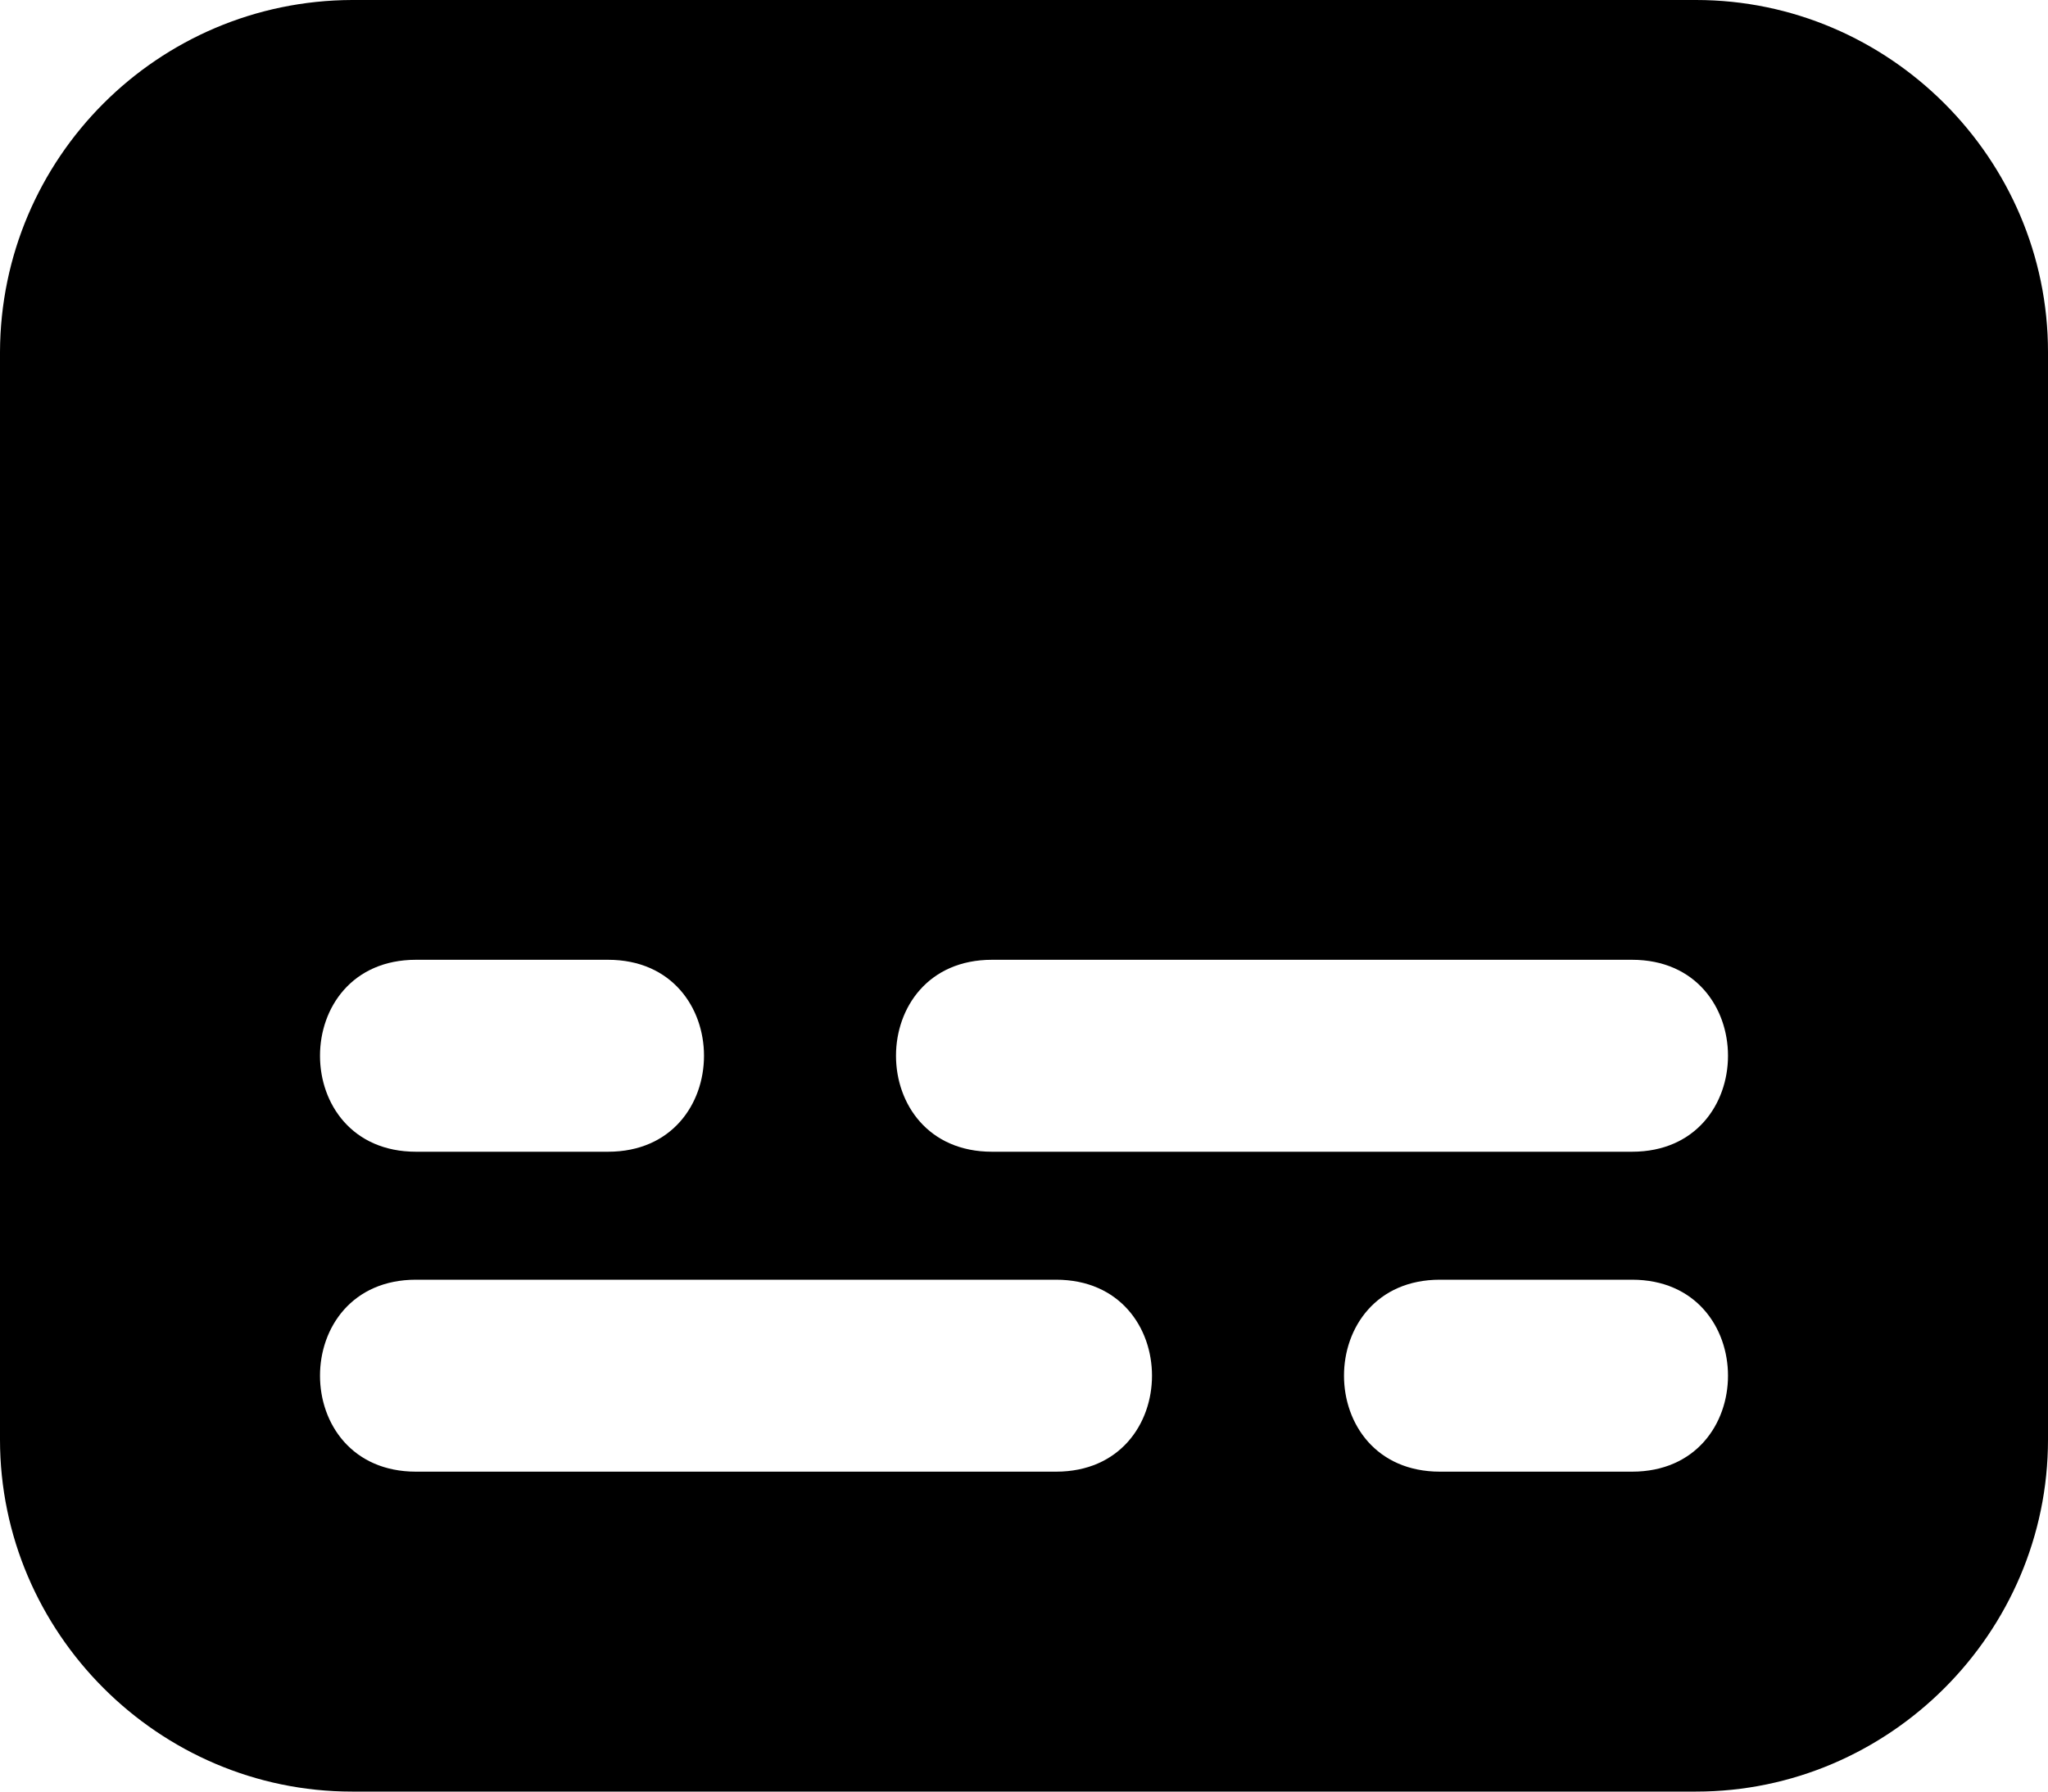
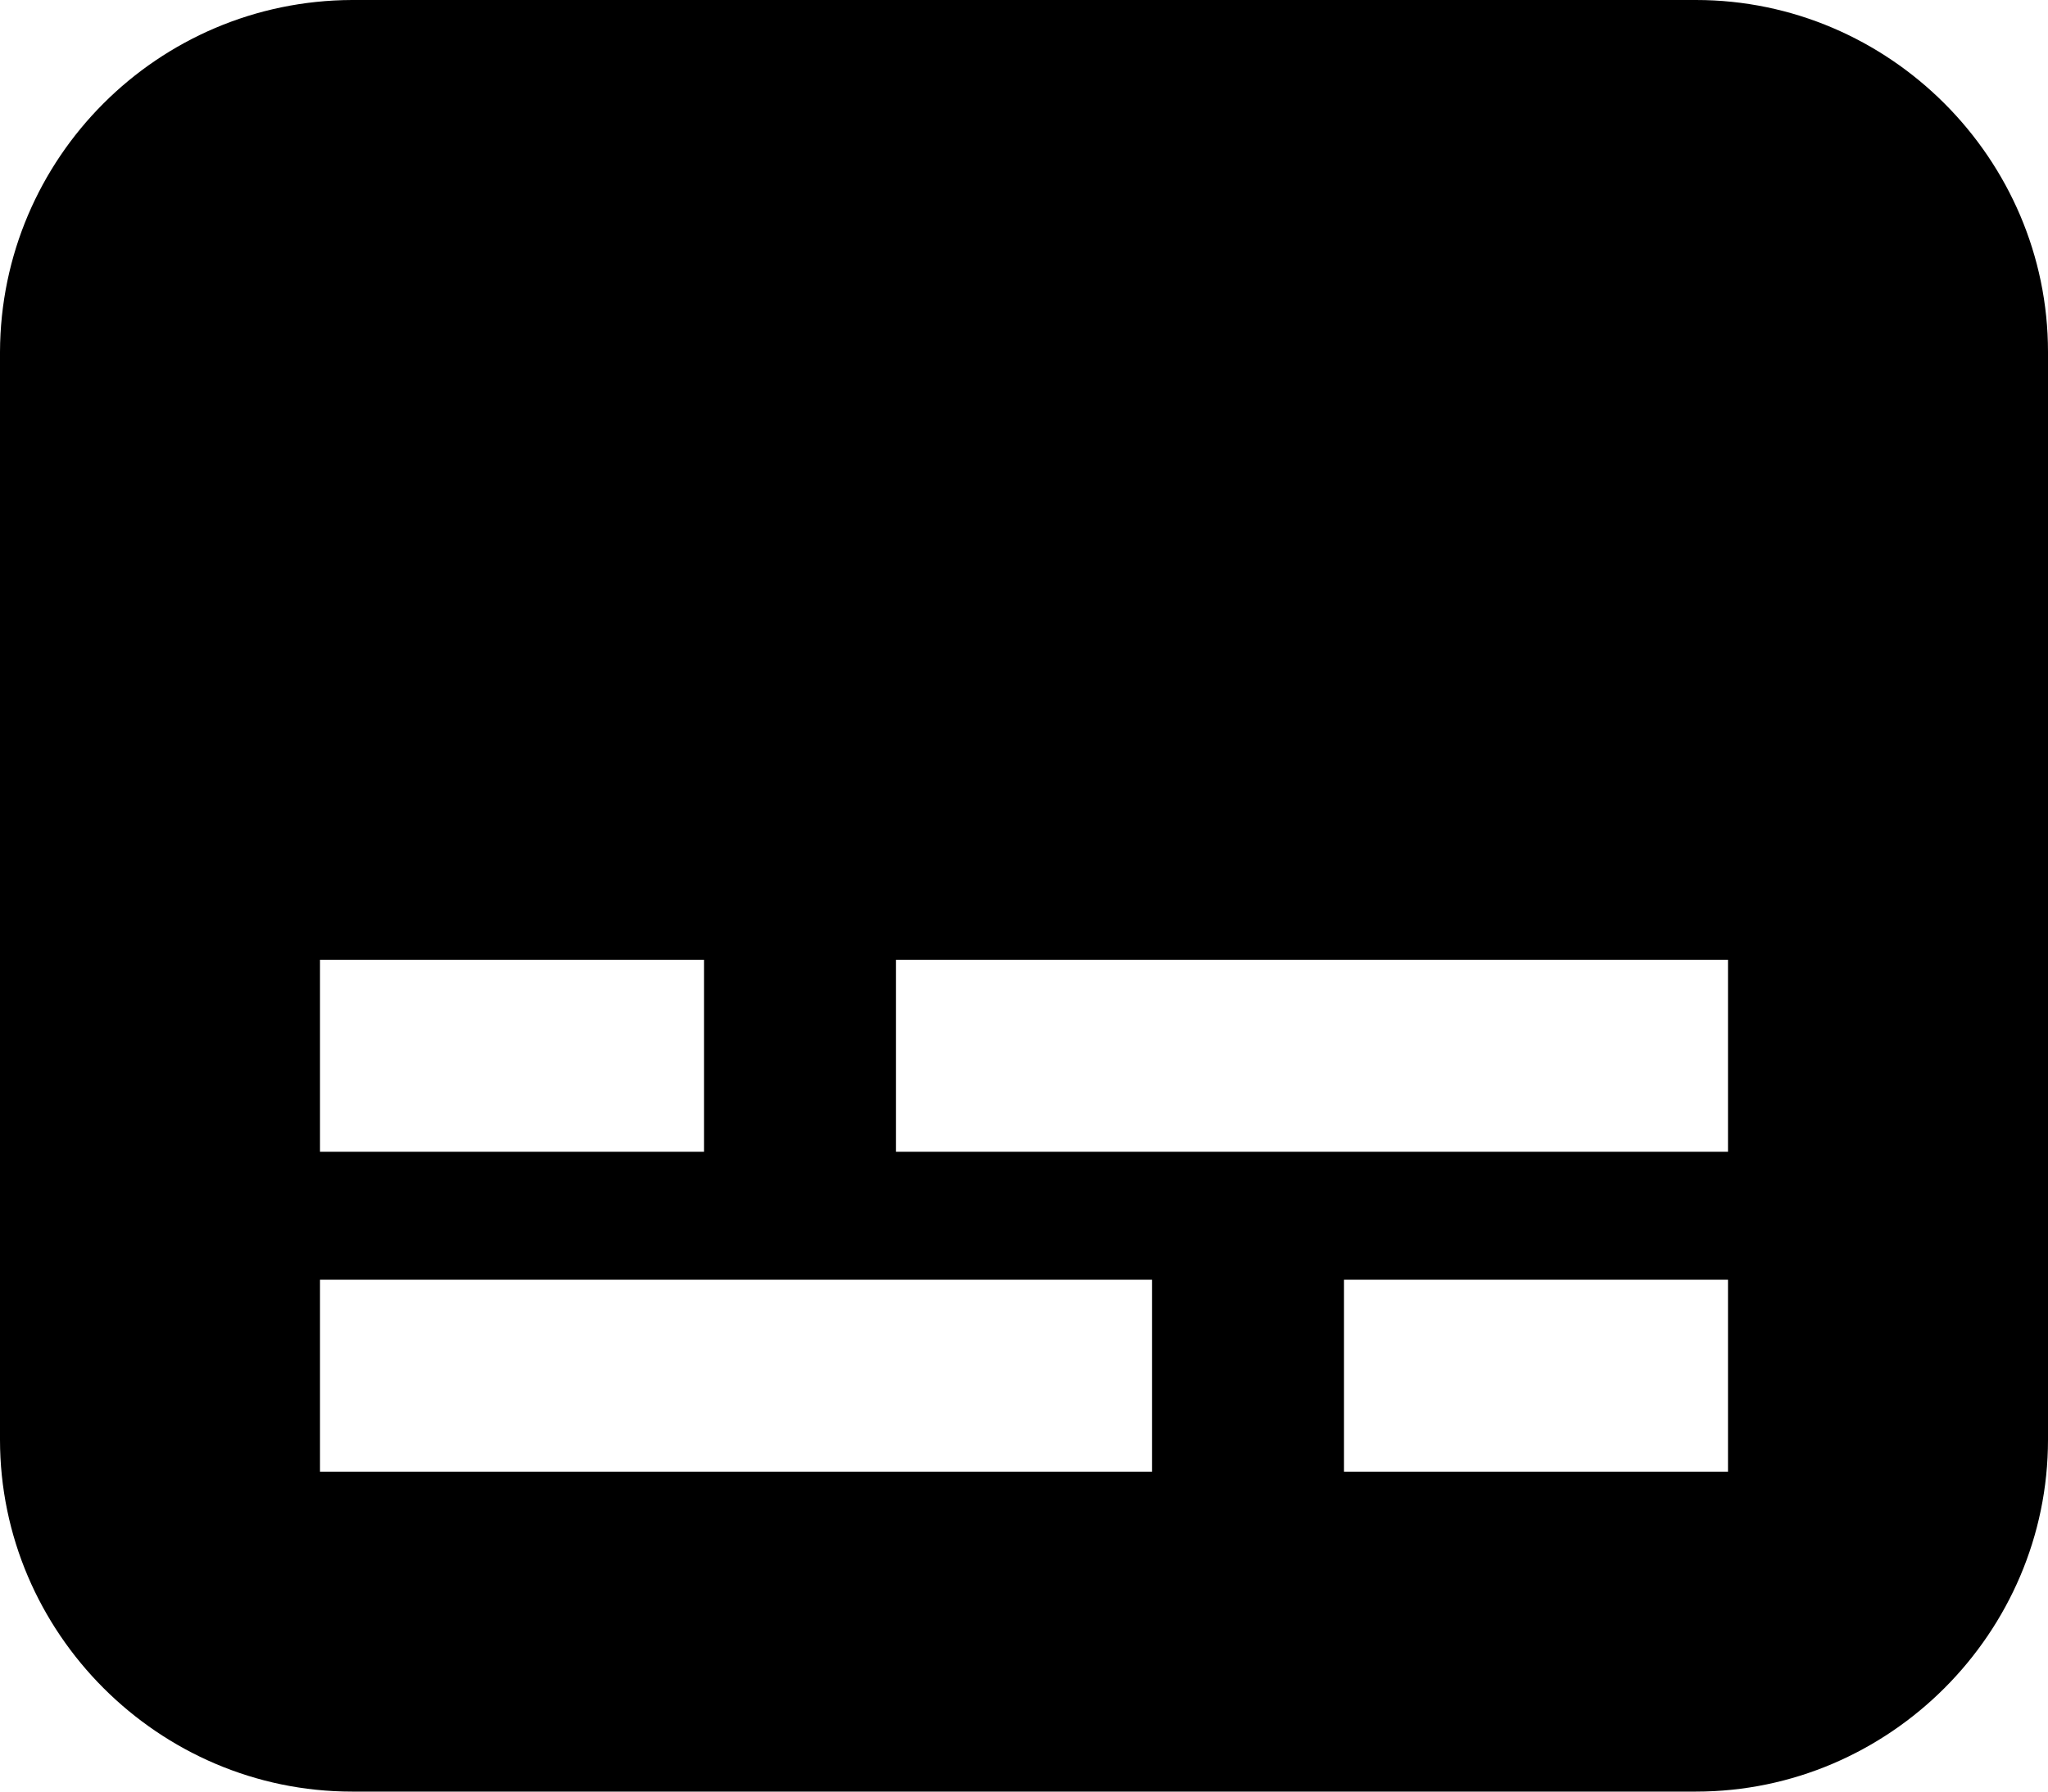
<svg xmlns="http://www.w3.org/2000/svg" viewBox="0 0 32 28">
-   <path d="M5.5 0A5.52 5.52 0 0 0 0 5.5v17C0 25.52 2.48 28 5.5 28h21c3.02 0 5.5-2.48 5.5-5.5v-17C32 2.48 29.52 0 26.5 0Zm1 15h3c2 0 2 3 0 3h-3c-2 0-2-3 0-3zm9 0h10c2 0 2 3 0 3h-10c-2 0-2-3 0-3zm-9 5h10c2 0 2 3 0 3h-10c-2 0-2-3 0-3zm16 0h3c2 0 2 3 0 3h-3c-2 0-2-3 0-3z" />
+   <path d="M5.5 0A5.52 5.52 0 0 0 0 5.5v17C0 25.52 2.48 28 5.5 28h21c3.02 0 5.5-2.48 5.5-5.5v-17C32 2.48 29.52 0 26.5 0h-21zM5 15h6v3H5v-3zm9 0h13v3H14v-3zm-9 5h13v3H5v-3zm16 0h6v3h-6v-3z" />
</svg>
